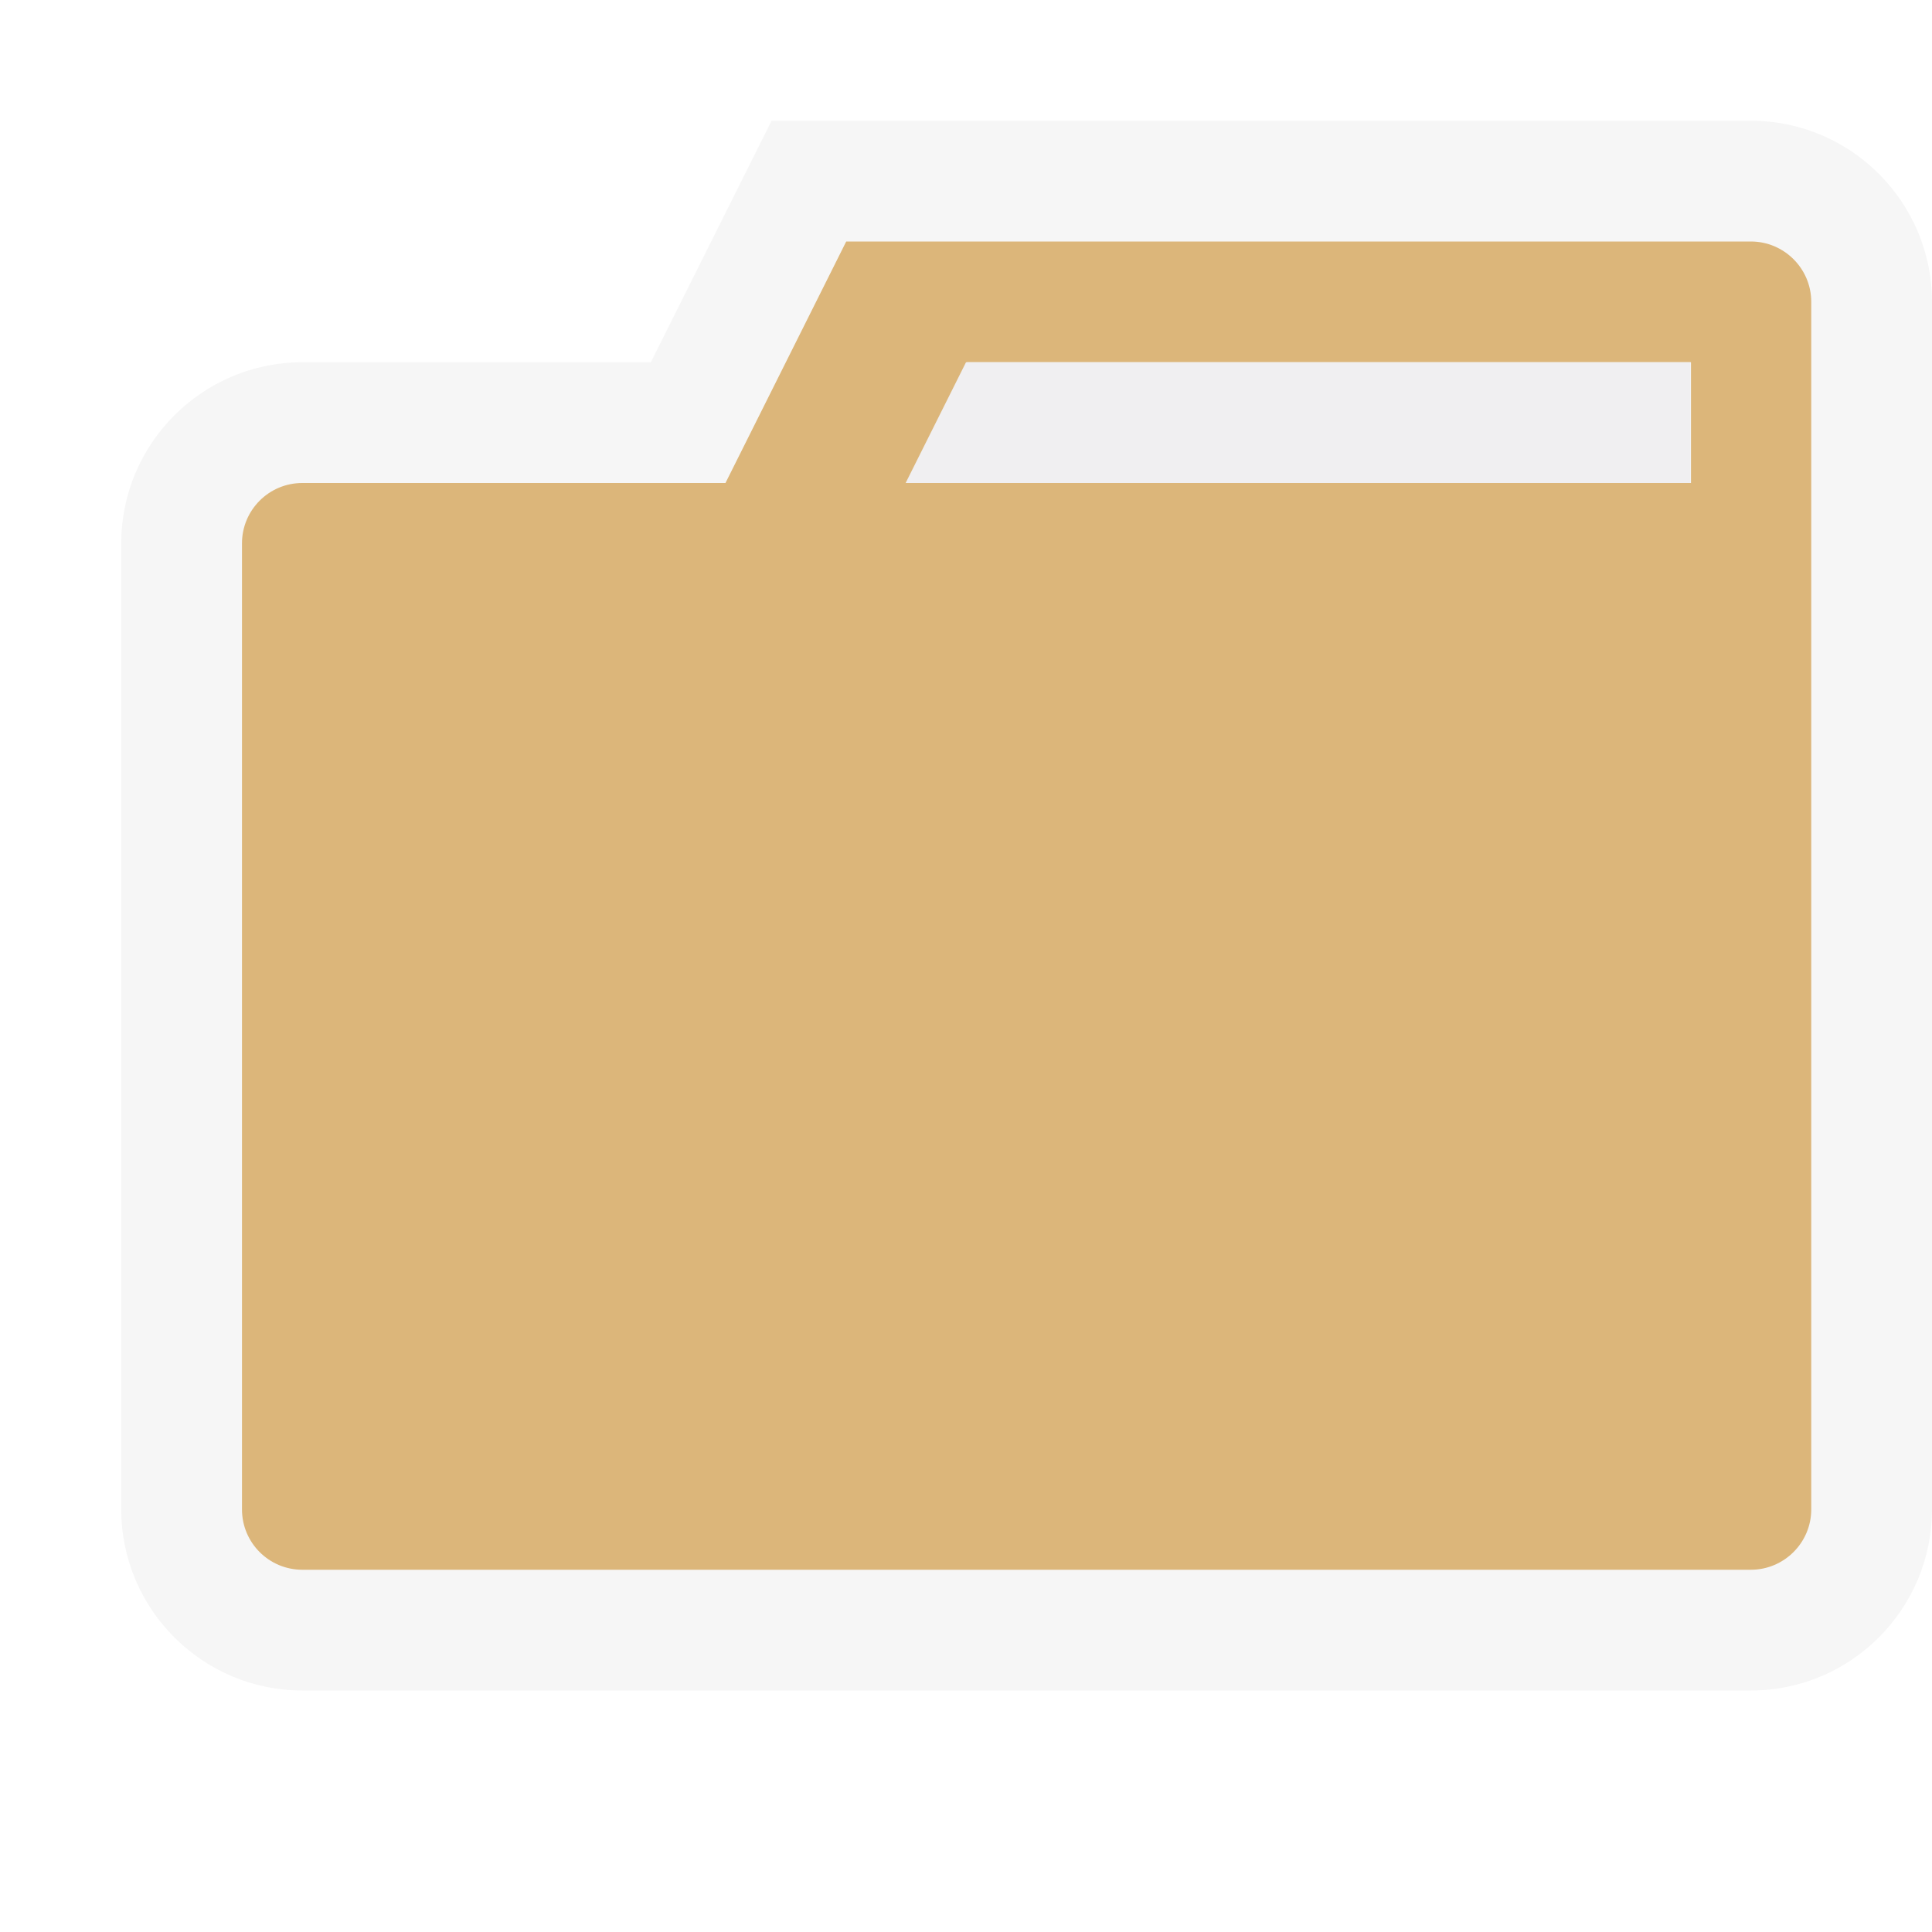
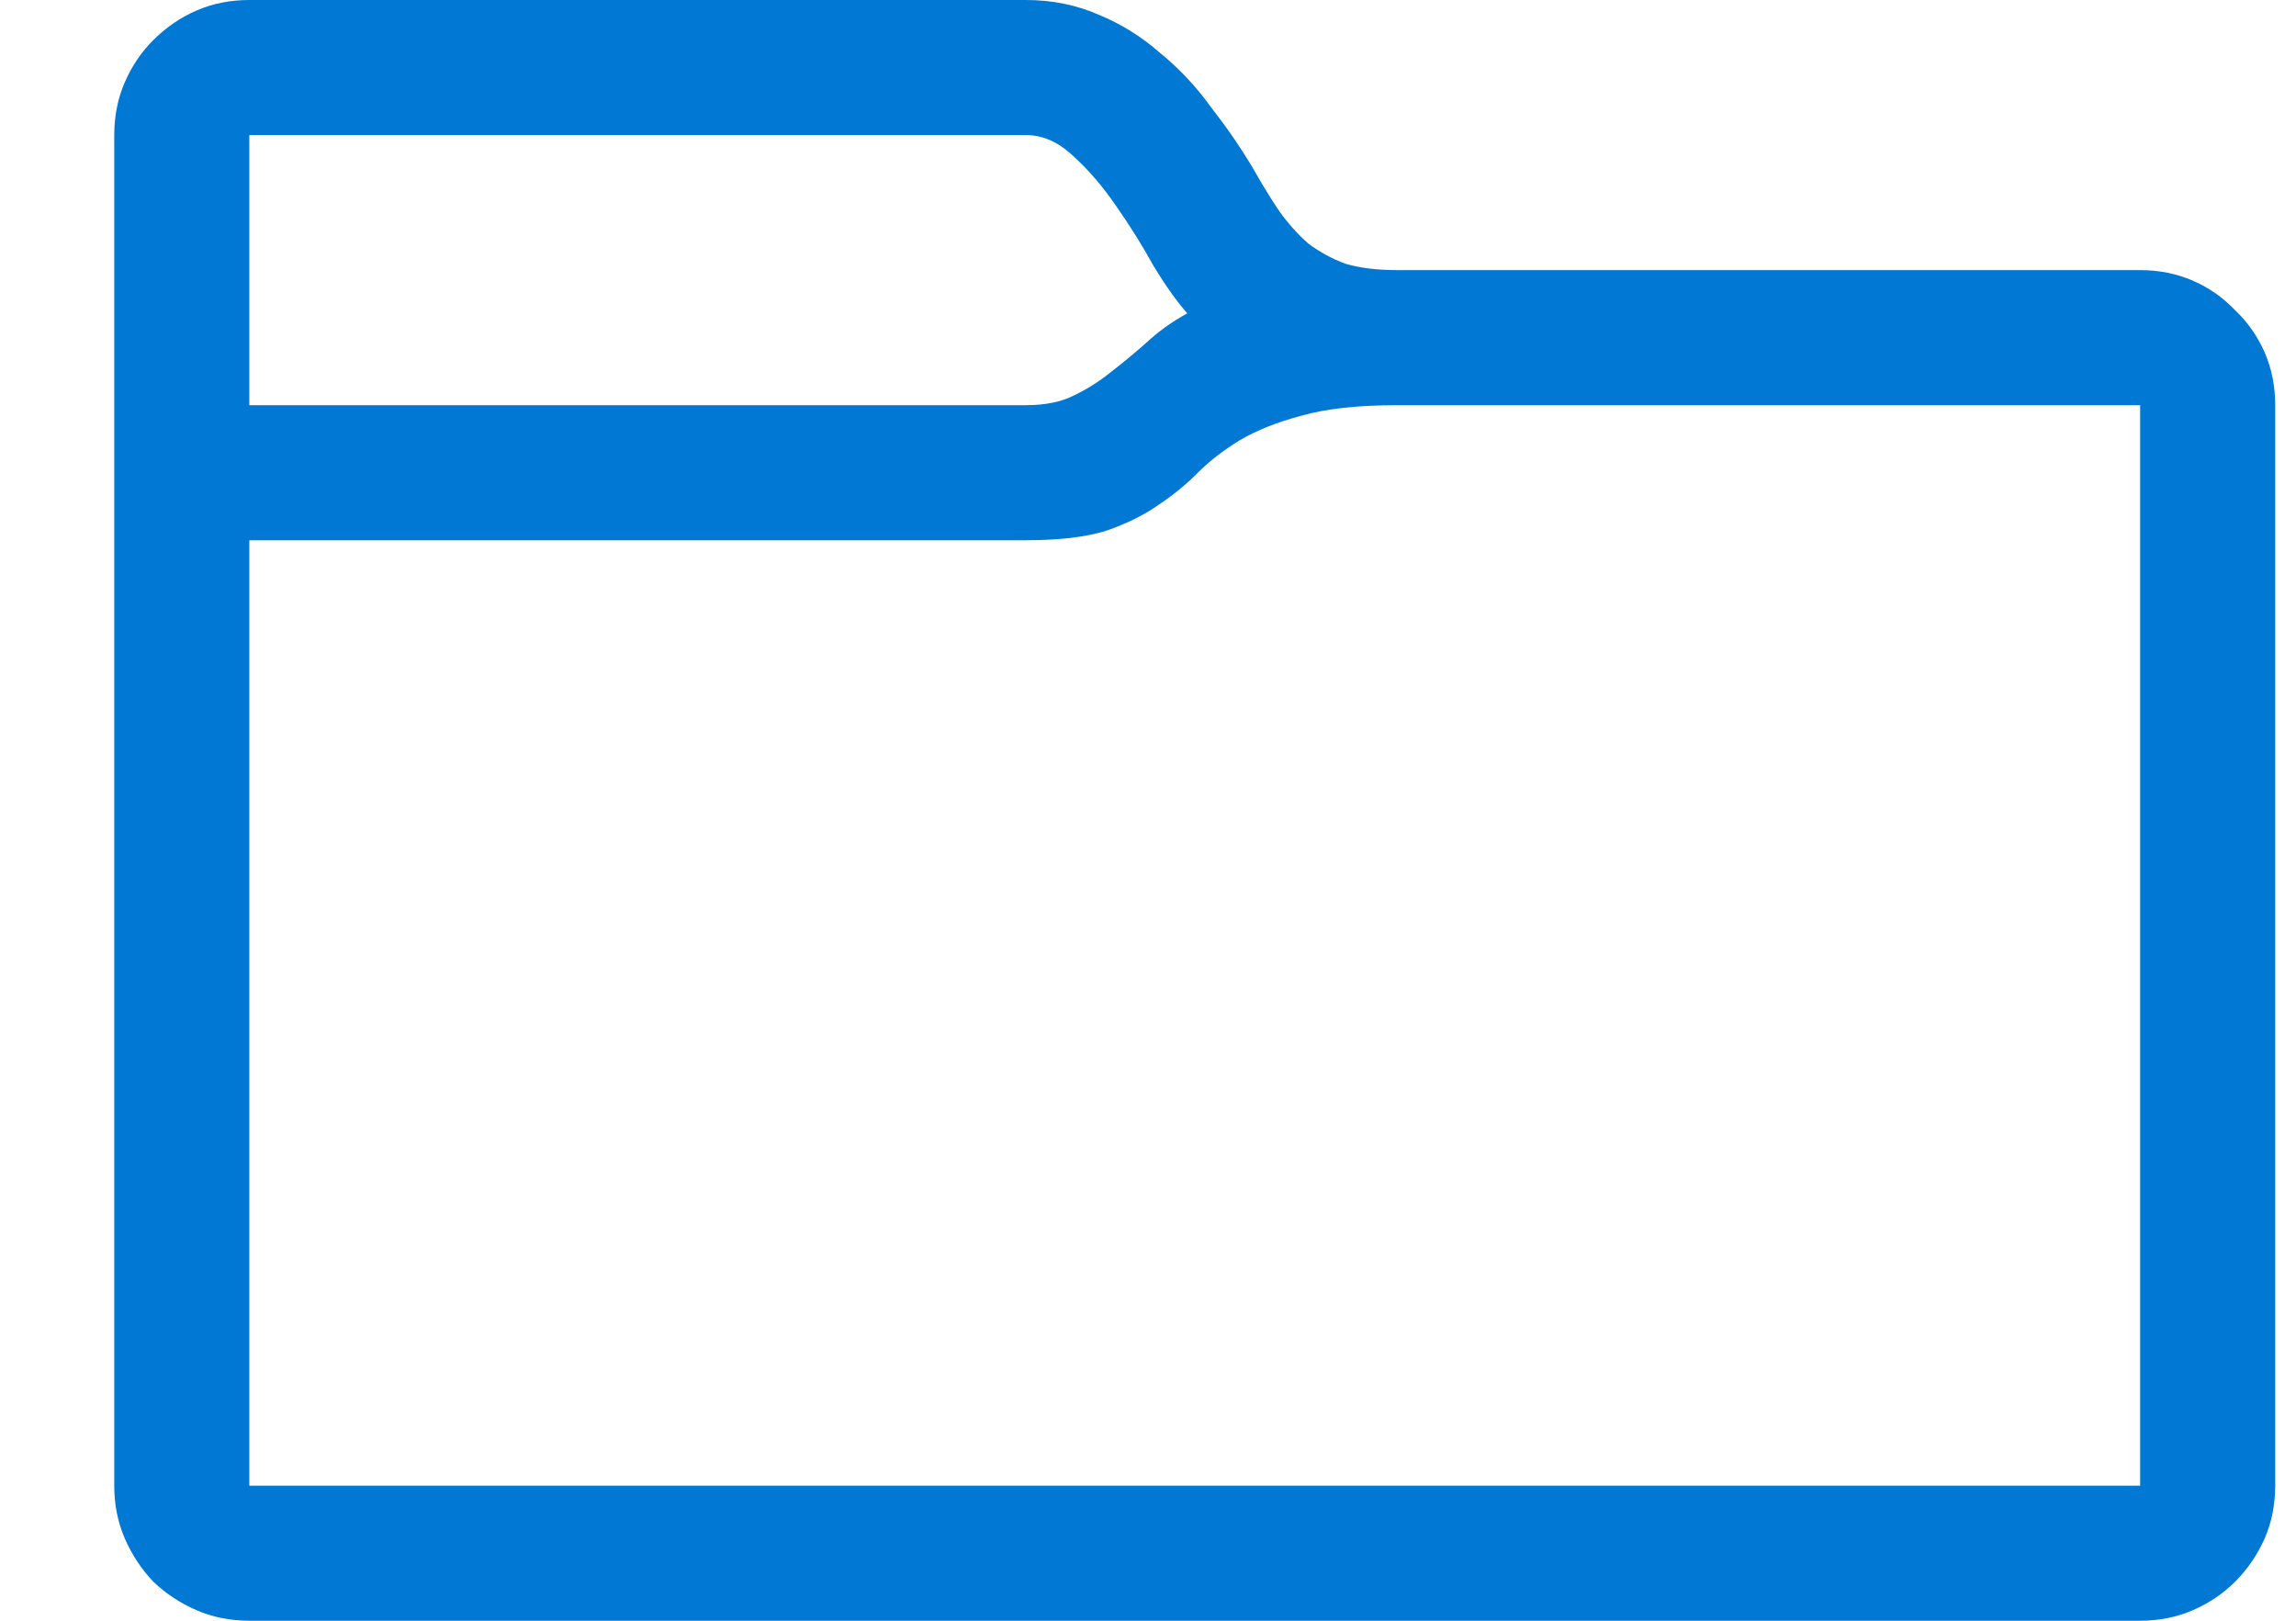
- <svg xmlns="http://www.w3.org/2000/svg" width="16" height="16">
-   <style type="text/css">.icon-canvas-transparent{opacity:0;fill:#F6F6F6;} .icon-vs-out{fill:#F6F6F6;} .icon-vs-fg{fill:#F0EFF1;} .icon-folder{fill:#DCB67A;}</style>
-   <path class="icon-canvas-transparent" d="M16 16h-16v-16h16v16z" id="canvas" />
-   <path class="icon-vs-out" d="M16 2.5v10c0 .827-.673 1.5-1.5 1.5h-11.996c-.827 0-1.5-.673-1.5-1.5v-8c0-.827.673-1.5 1.5-1.5h2.886l1-2h8.11c.827 0 1.5.673 1.5 1.5z" id="outline" />
-   <path class="icon-folder" d="M14.5 2h-7.492l-1 2h-3.504c-.277 0-.5.224-.5.5v8c0 .276.223.5.5.5h11.996c.275 0 .5-.224.5-.5v-10c0-.276-.225-.5-.5-.5zm-.496 2h-6.496l.5-1h5.996v1z" id="iconBg" />
-   <path class="icon-vs-fg" d="M14 3v1h-6.5l.5-1h6z" id="iconFg" />
+ <svg xmlns="http://www.w3.org/2000/svg" width="17" height="12" viewBox="0 0 17 12" fill="none">
+   <path d="M16.846 3V11C16.846 11.141 16.82 11.271 16.768 11.391C16.715 11.51 16.643 11.617 16.549 11.711C16.46 11.8 16.356 11.87 16.236 11.922C16.116 11.974 15.986 12 15.846 12H1.846C1.705 12 1.575 11.974 1.455 11.922C1.335 11.87 1.229 11.8 1.135 11.711C1.046 11.617 0.976 11.51 0.924 11.391C0.872 11.271 0.846 11.141 0.846 11V1C0.846 0.859 0.872 0.729 0.924 0.609C0.976 0.49 1.046 0.385 1.135 0.297C1.229 0.203 1.335 0.13 1.455 0.078C1.575 0.026 1.705 0 1.846 0H7.596C7.788 0 7.968 0.036 8.135 0.109C8.301 0.177 8.452 0.271 8.588 0.391C8.729 0.505 8.854 0.638 8.963 0.789C9.077 0.935 9.182 1.086 9.275 1.242C9.343 1.362 9.408 1.469 9.471 1.562C9.538 1.656 9.611 1.737 9.689 1.805C9.773 1.867 9.864 1.917 9.963 1.953C10.067 1.984 10.195 2 10.346 2H15.846C15.986 2 16.116 2.026 16.236 2.078C16.356 2.13 16.46 2.203 16.549 2.297C16.643 2.385 16.715 2.49 16.768 2.609C16.82 2.729 16.846 2.859 16.846 3ZM7.596 1H1.846V3H7.596C7.736 3 7.854 2.977 7.947 2.93C8.046 2.883 8.137 2.826 8.221 2.758C8.309 2.69 8.398 2.617 8.486 2.539C8.575 2.456 8.676 2.383 8.791 2.32C8.713 2.232 8.63 2.115 8.541 1.969C8.458 1.818 8.367 1.672 8.268 1.531C8.169 1.385 8.062 1.26 7.947 1.156C7.838 1.052 7.721 1 7.596 1ZM15.846 11V3H10.346C10.054 3 9.817 3.026 9.635 3.078C9.458 3.125 9.307 3.185 9.182 3.258C9.062 3.331 8.958 3.411 8.869 3.5C8.781 3.589 8.682 3.669 8.572 3.742C8.468 3.815 8.34 3.878 8.189 3.93C8.038 3.977 7.84 4 7.596 4H1.846V11H15.846Z" fill="#0078D4" />
</svg>
